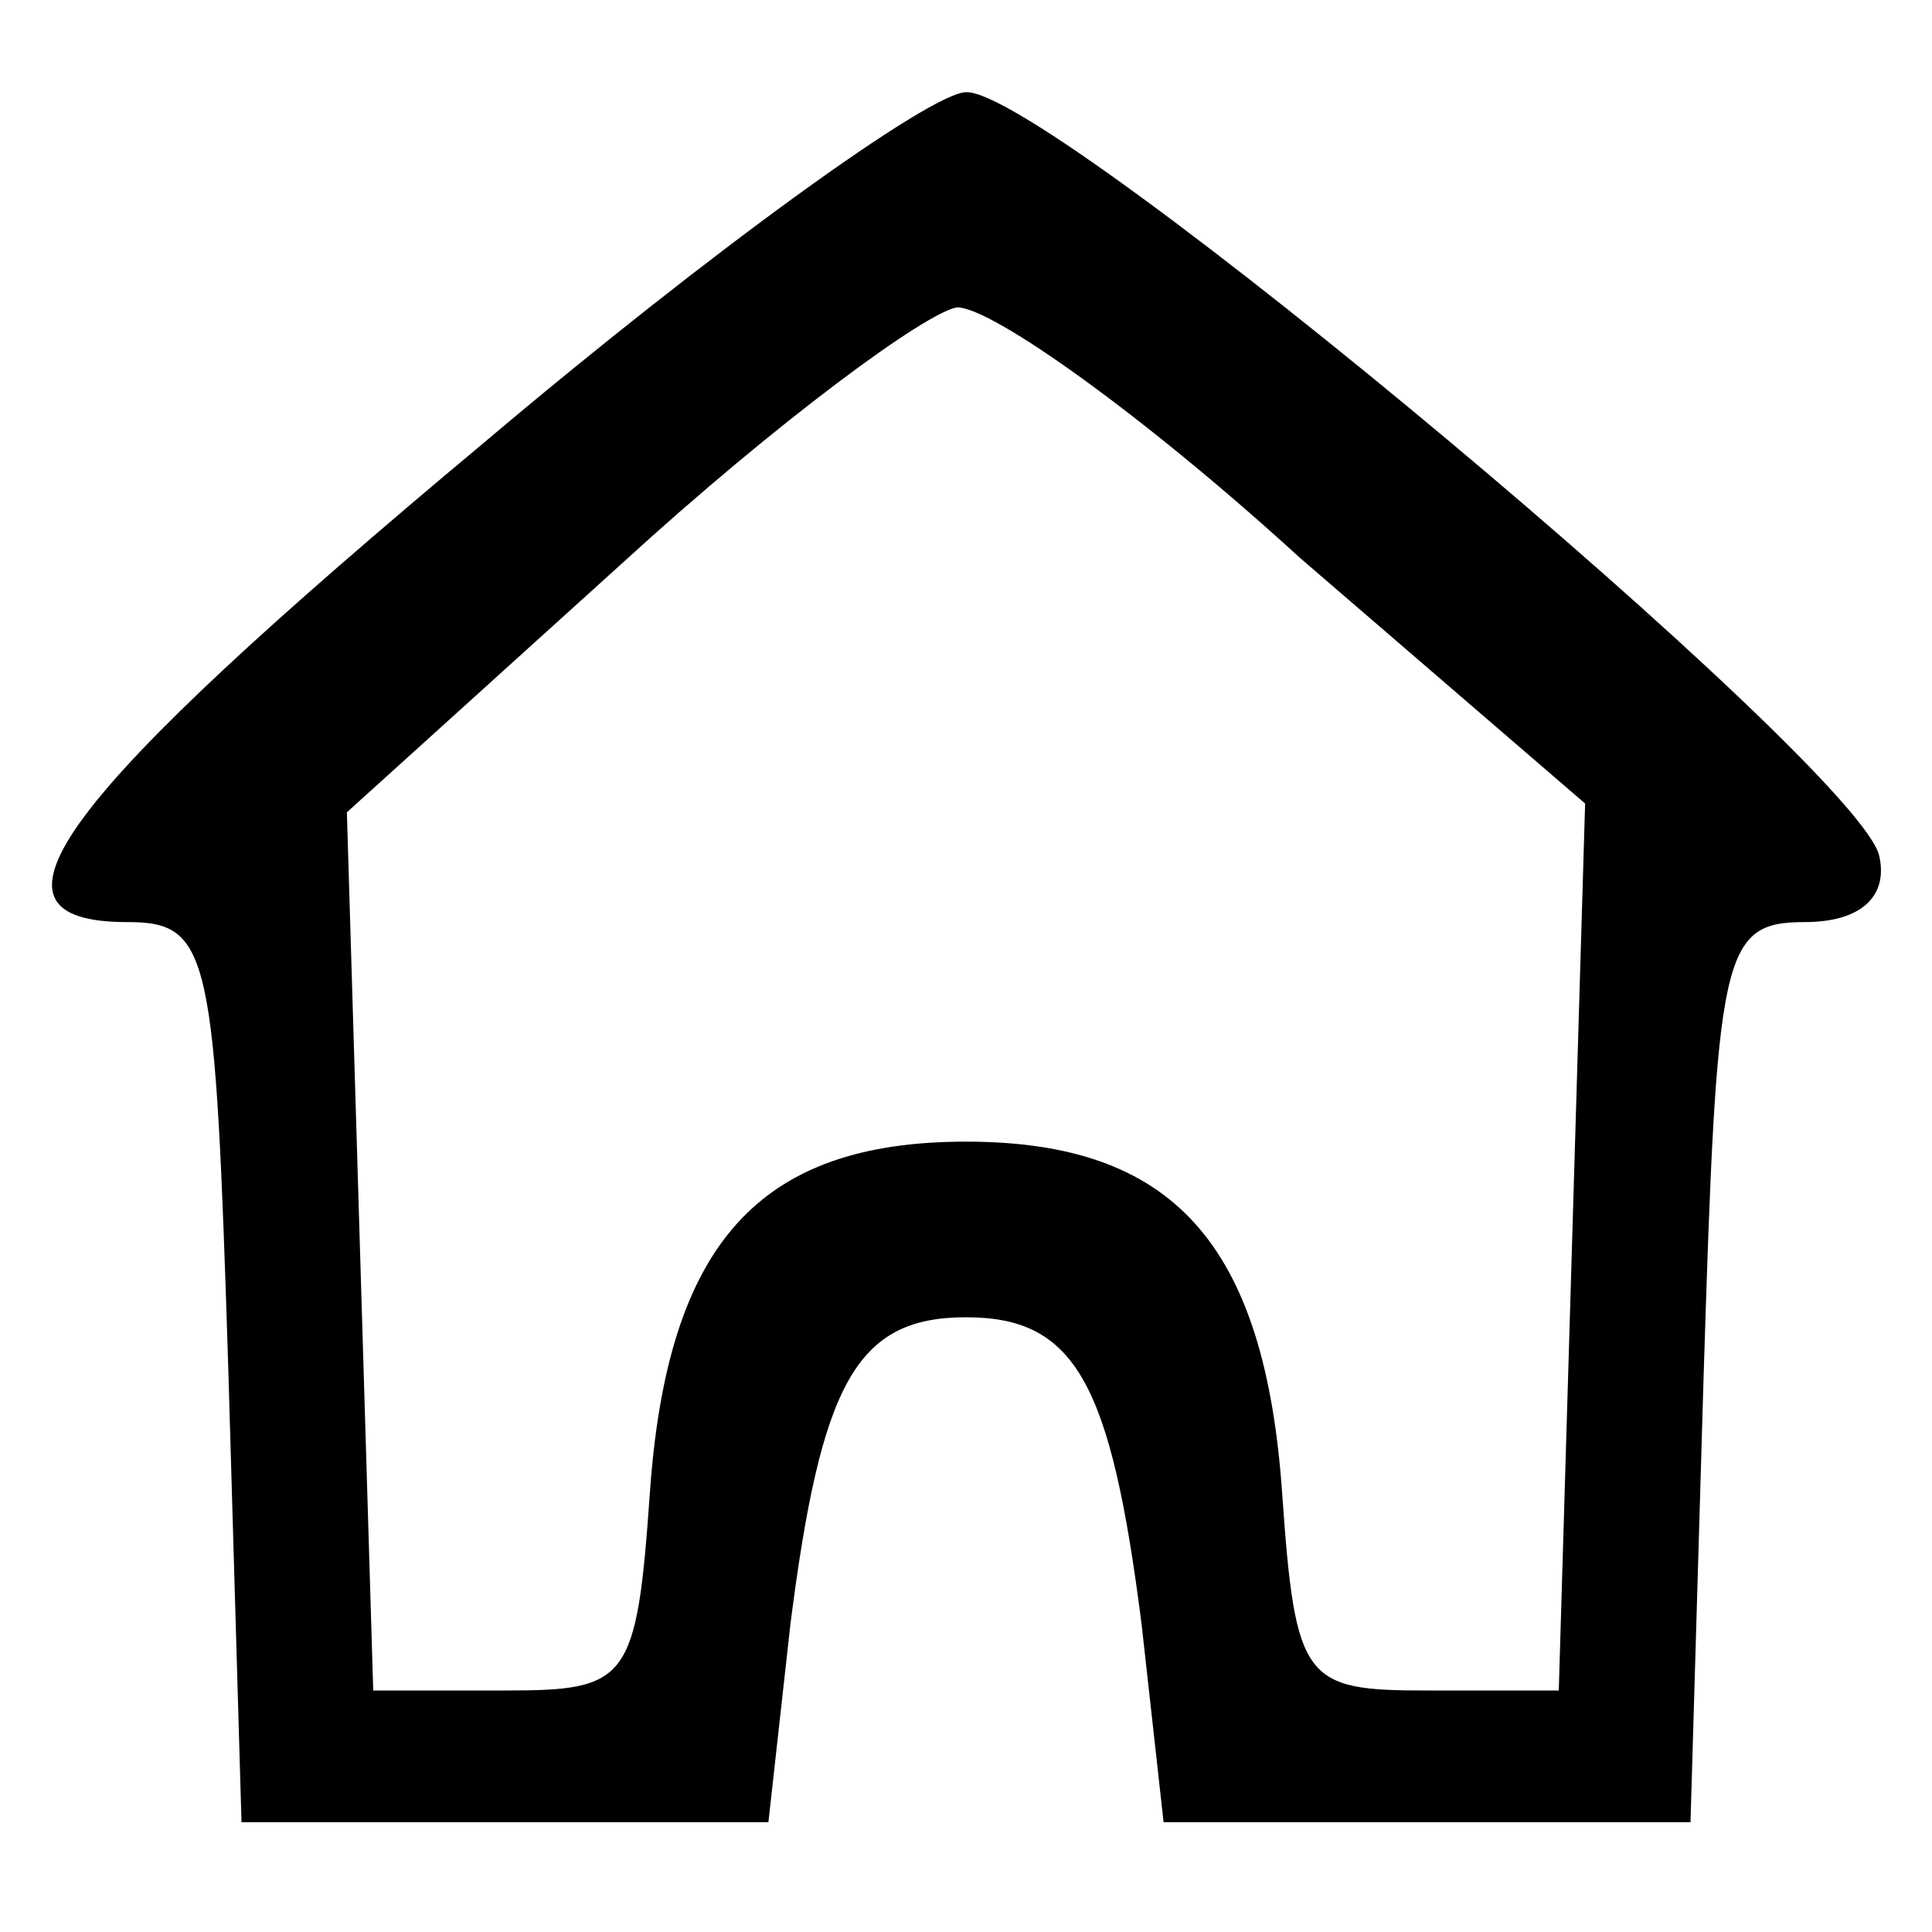
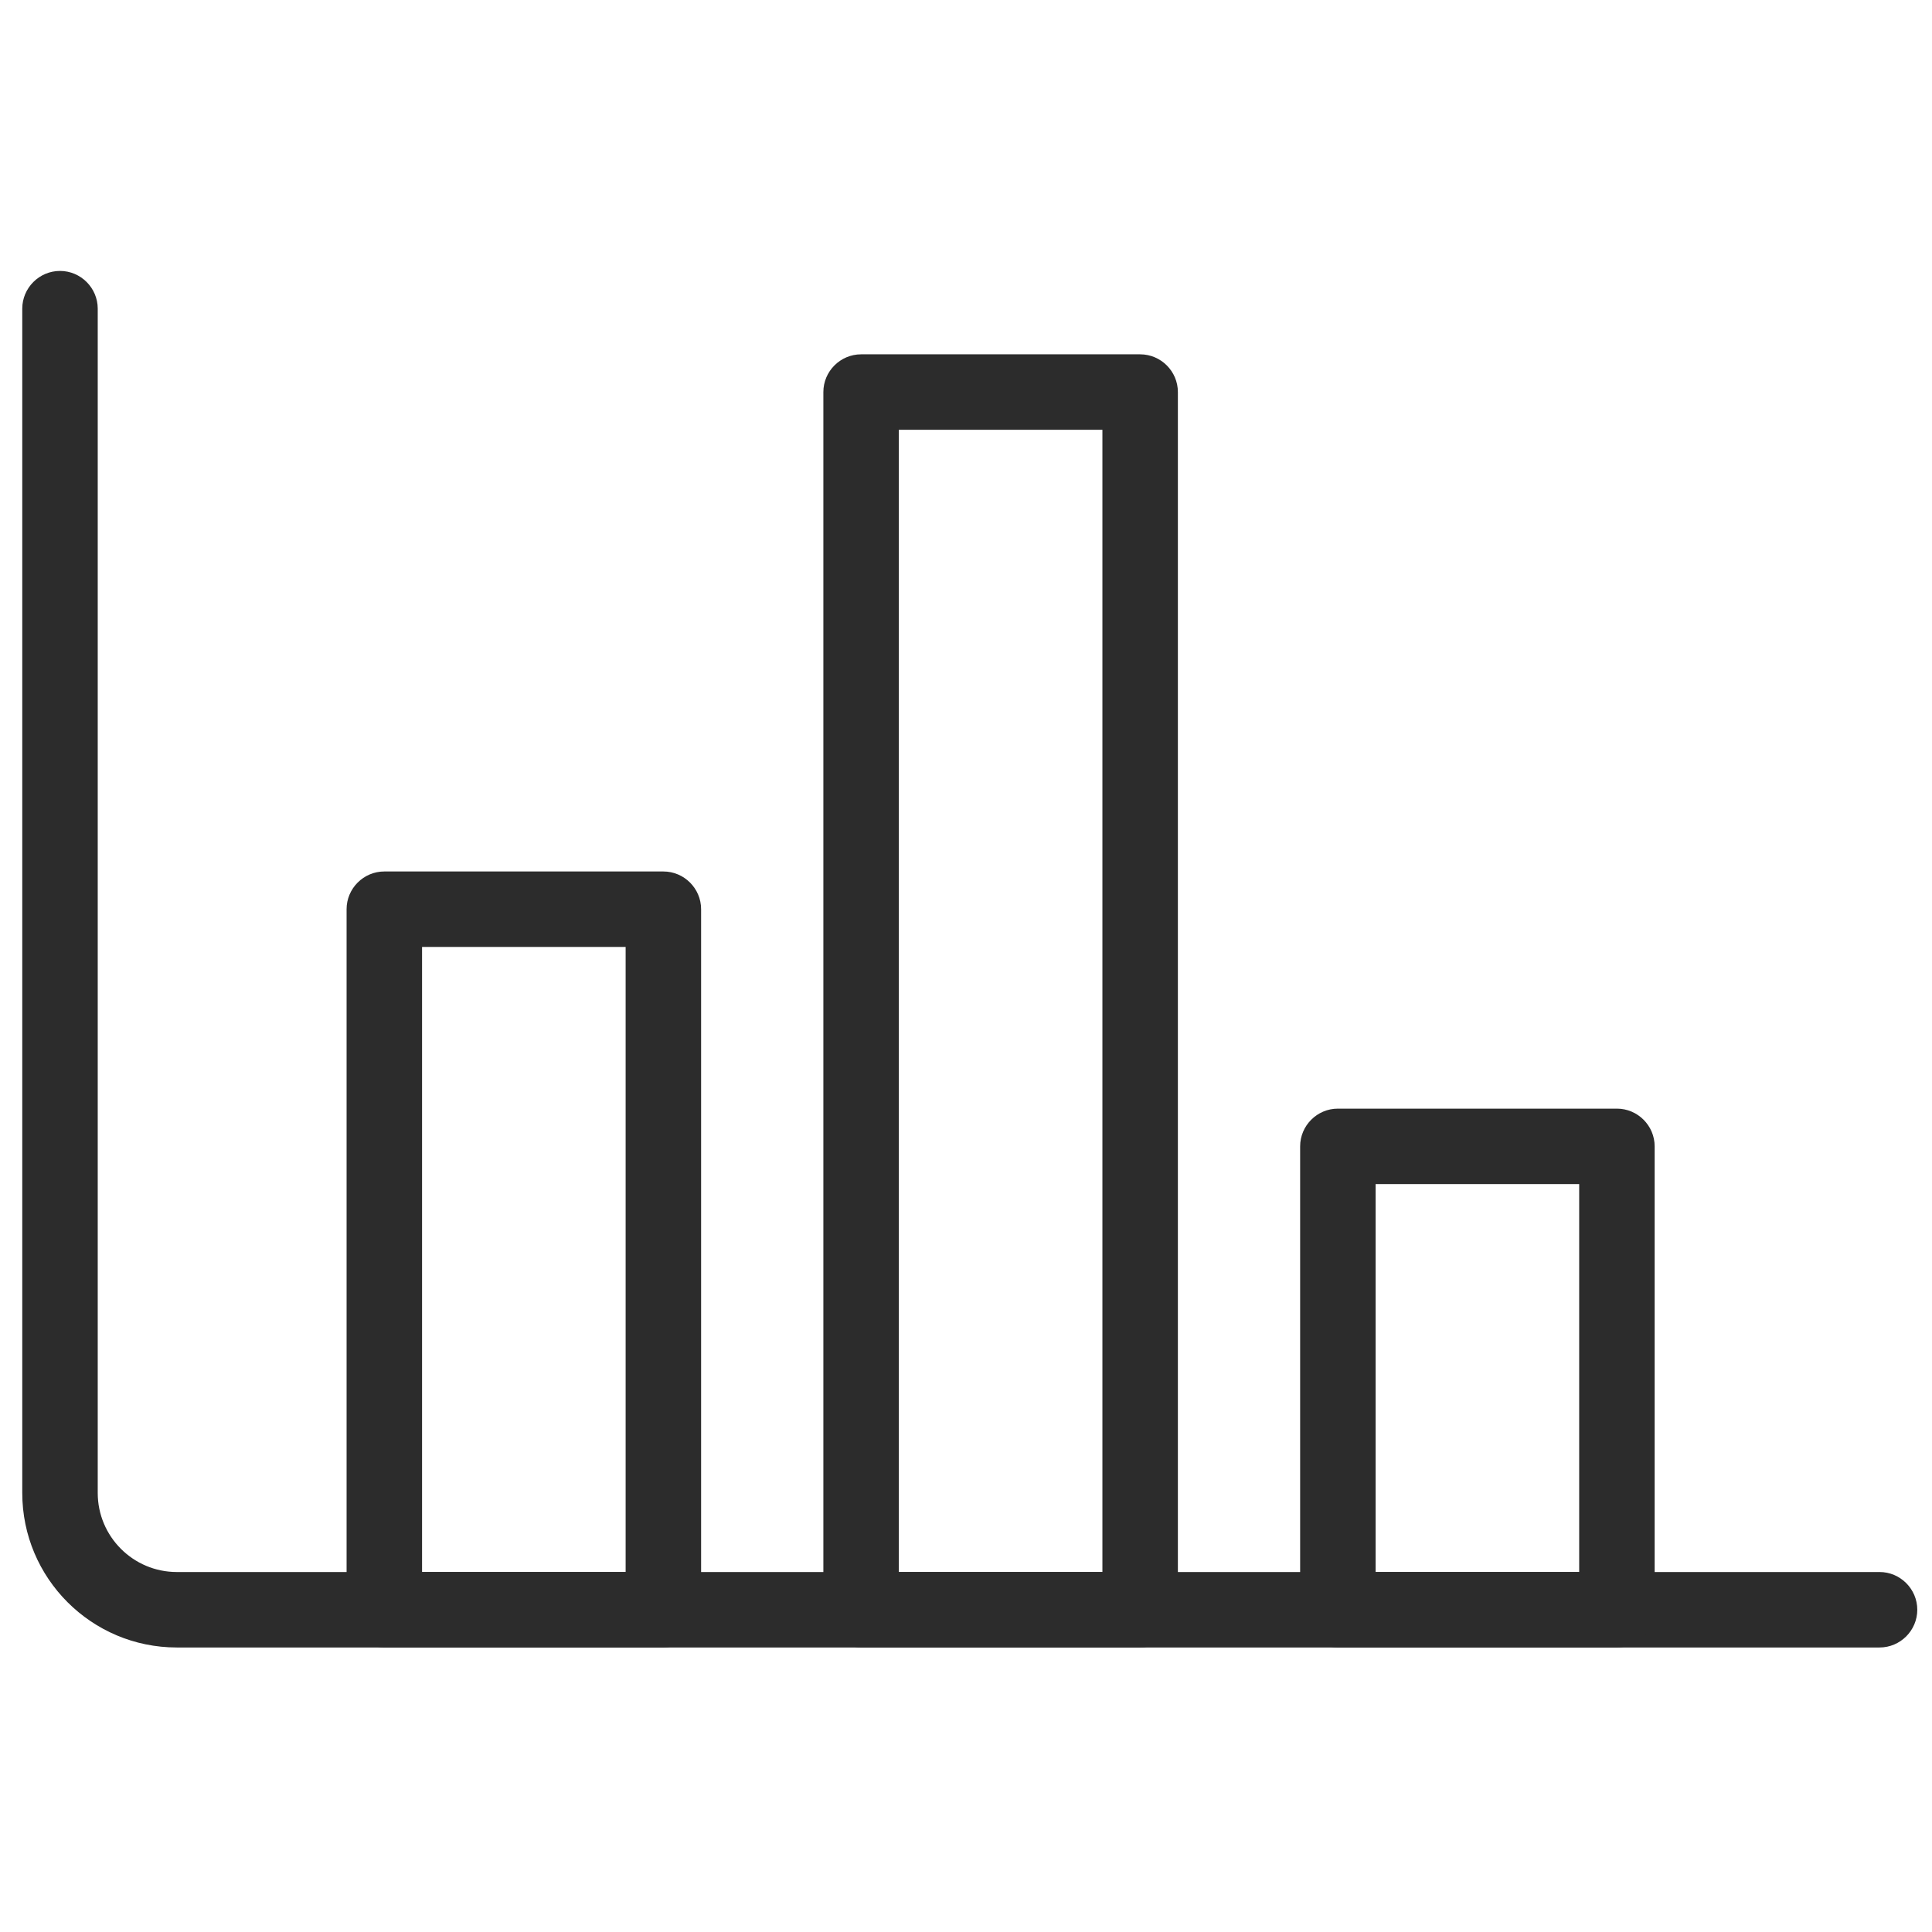
- <svg xmlns="http://www.w3.org/2000/svg" version="1.0" width="44pt" height="44pt" viewBox="0 0 44 44" preserveAspectRatio="xMidYMid meet">
-   <g transform="translate(0,44) scale(0.1,-0.1)" fill="#000000" stroke="none">
-     <path d="M110 339 c-97 -81 -118 -109 -81 -109 19 0 20 -7 23 -102 l3 -103 60 0 60 0 5 45 c7 55 15 70 40 70 25 0 33 -15 40 -70 l5 -45 60 0 60 0 3 102 c3 96 4 103 23 103 13 0 19 6 17 15 -4 20 -189 175 -208 174 -8 0 -58 -36 -110 -80z m186 -26 l65 -56 -3 -101 -3 -101 -30 0 c-28 0 -30 2 -33 45 -4 57 -25 80 -72 80 -47 0 -68 -23 -72 -80 -3 -43 -5 -45 -33 -45 l-30 0 -3 100 -3 100 63 57 c35 32 69 57 76 58 8 0 43 -25 78 -57z" />
-   </g>
+ <svg xmlns="http://www.w3.org/2000/svg" t="1605768356526" class="icon" viewBox="0 0 1024 1024" version="1.1" p-id="7072" width="48" height="48">
+   <defs>
+     <style type="text/css" />
+   </defs>
+   <path d="M996.2 873.2H93.7c-45.2 0-81.9-36.7-81.9-81.9V163.6c0-11 9-20 20-20s20 9 20 20v627.7c0 23.1 18.8 41.9 41.9 41.9h902.5c11 0 20 9 20 20s-9 20-20 20z" fill="#2c2c2c" p-id="7073" />
+   <path d="M351.5 873.2H203.7c-11 0-20-9-20-20V481.9c0-11 9-20 20-20h147.9c11 0 20 9 20 20v371.3c-0.1 11.1-9 20-20.1 20z m-127.8-40h107.9V501.9H223.7v331.3zM604.2 873.2H456.4c-11 0-20-9-20-20V207.8c0-11 9-20 20-20h147.9c11 0 20 9 20 20v645.4c-0.1 11.1-9 20-20.1 20z m-127.8-40h107.9V227.8H476.4v605.4zM856.9 873.2H709.1c-11 0-20-9-20-20V607.6c0-11 9-20 20-20H857c11 0 20 9 20 20v245.6c-0.1 11.1-9 20-20.1 20z m-127.8-40H837V627.6H729.1v205.6z" fill="#2c2c2c" p-id="7074" />
</svg>
